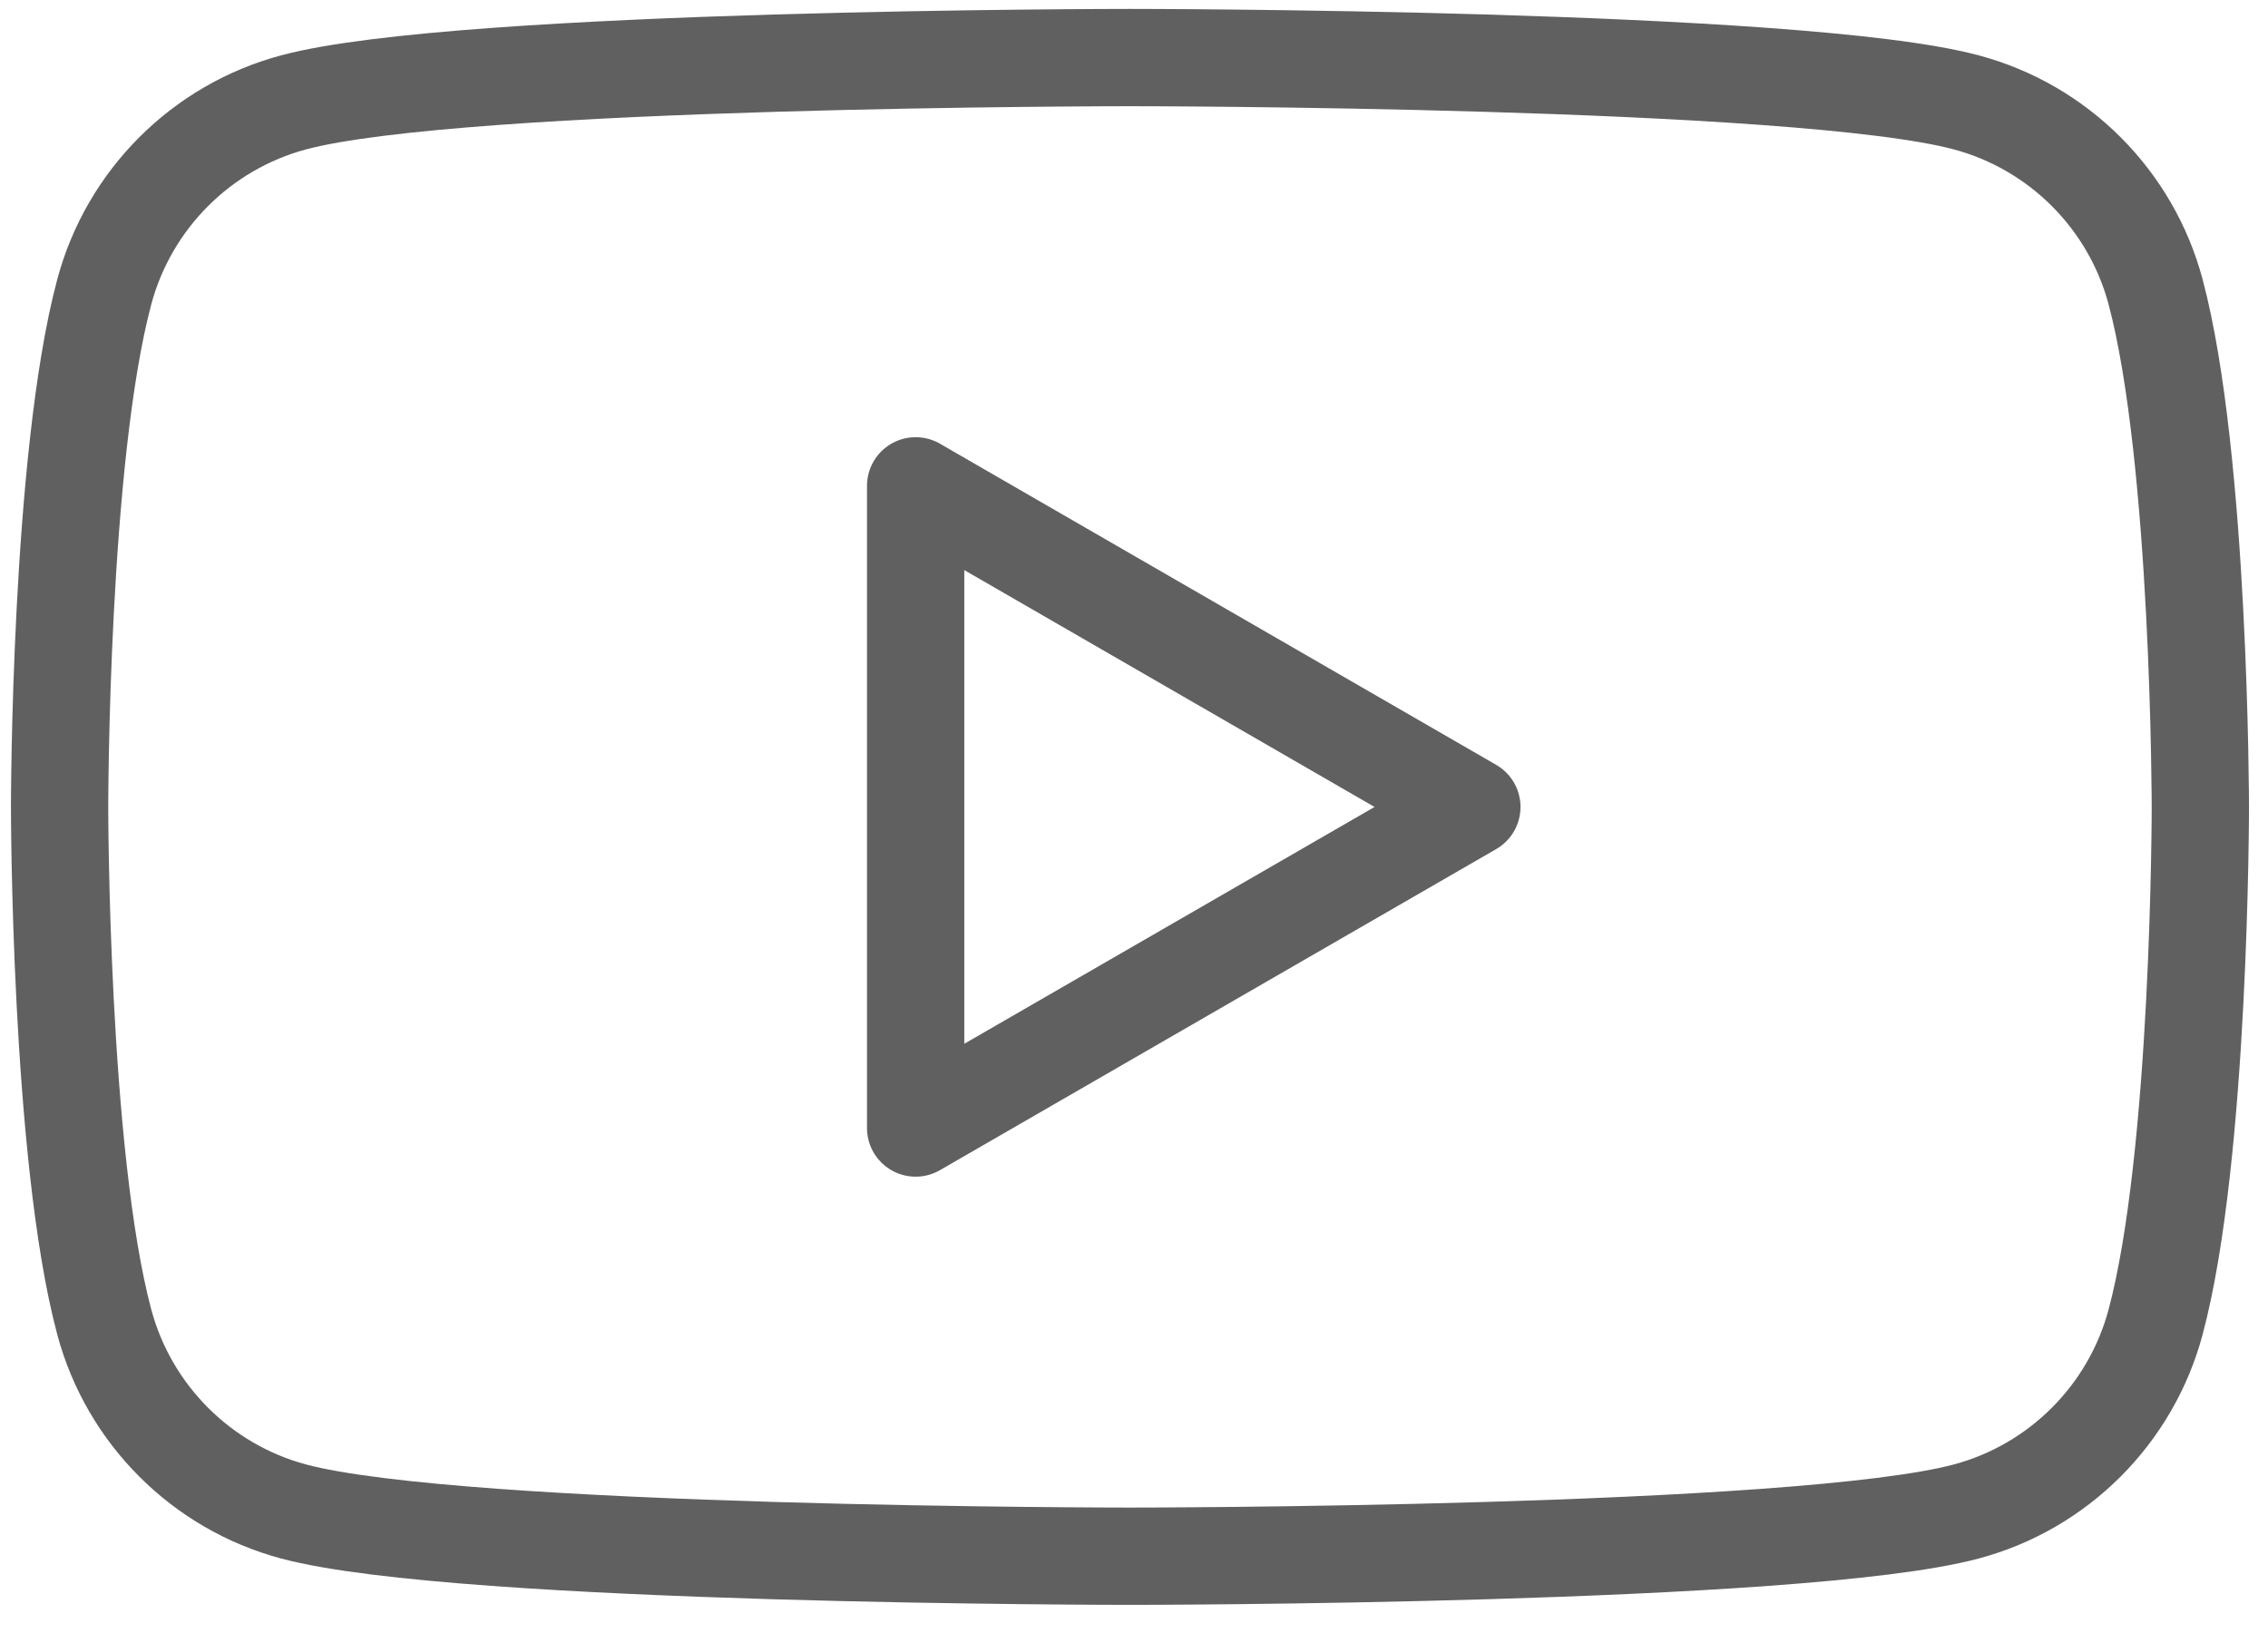
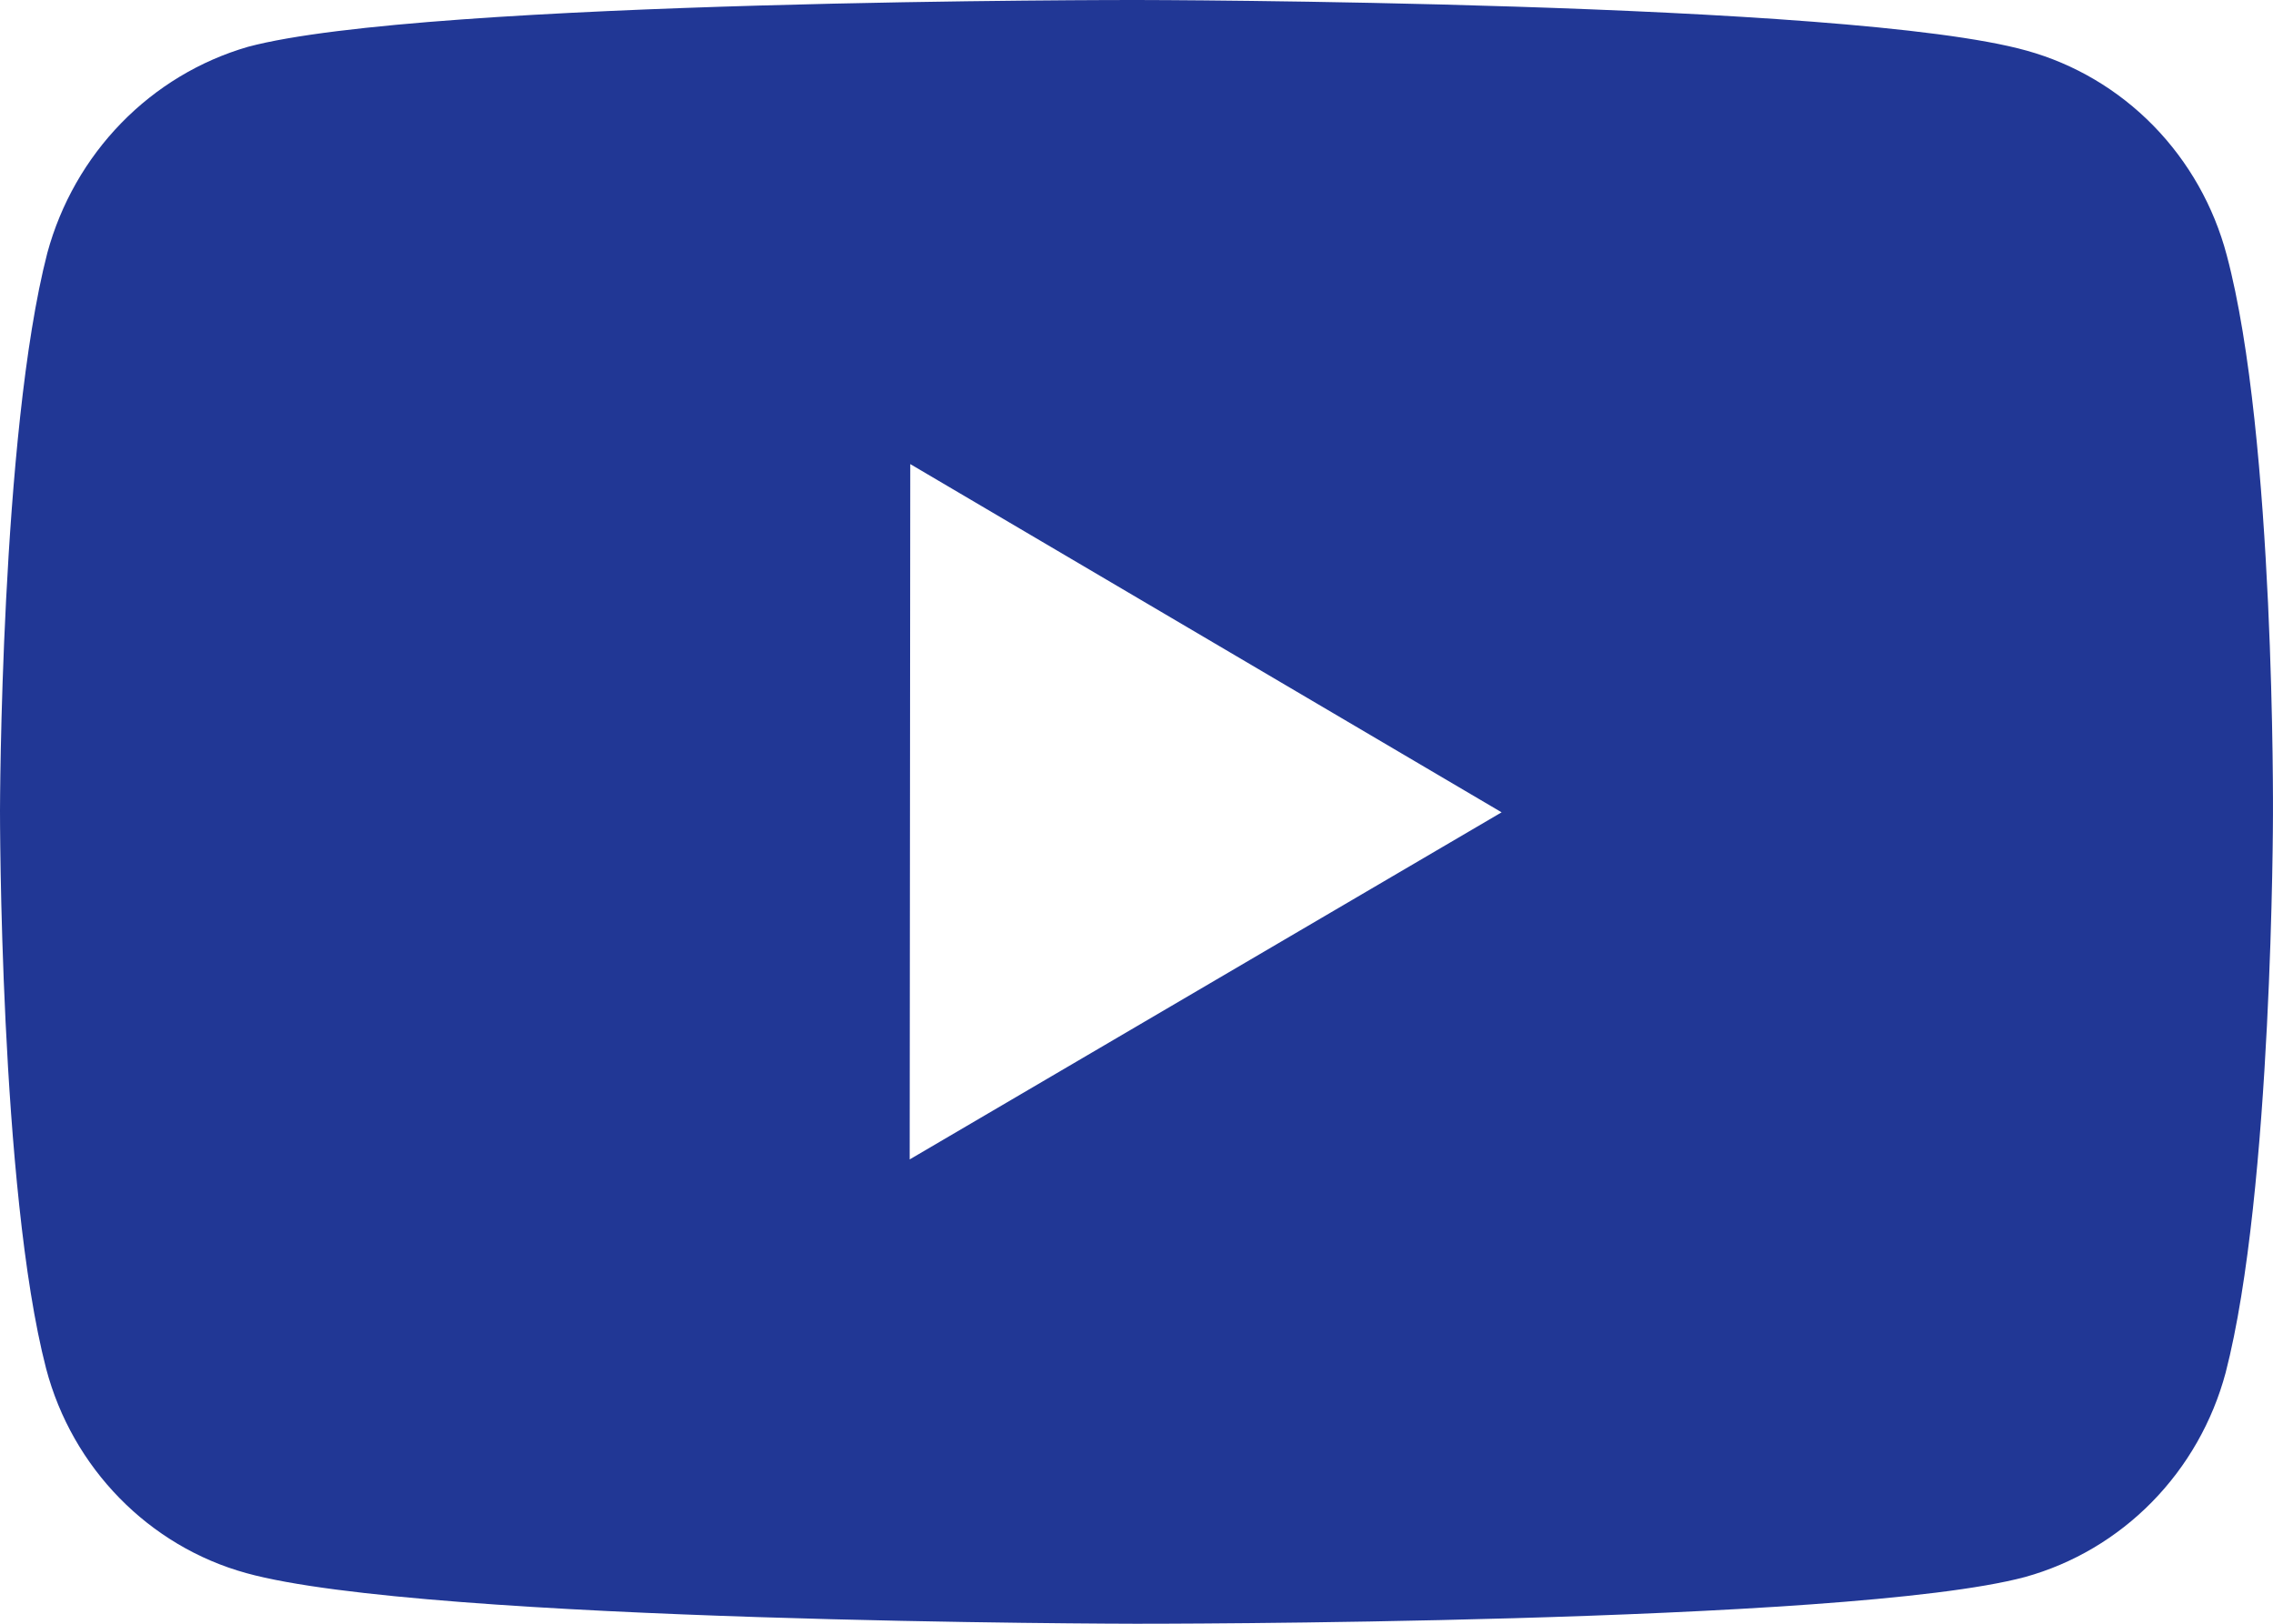
- <svg xmlns="http://www.w3.org/2000/svg" width="29" height="21" viewBox="0 0 29 21" fill="none">
-   <path fill-rule="evenodd" clip-rule="evenodd" d="M25.142 1.309C26.321 1.624 27.247 2.55 27.562 3.729C28.132 5.863 28.135 10.317 28.135 10.317C28.135 10.317 28.135 14.772 27.562 16.906C27.247 18.084 26.321 19.011 25.142 19.326C23.008 19.898 14.448 19.898 14.448 19.898C14.448 19.898 5.888 19.898 3.754 19.326C2.576 19.011 1.65 18.084 1.334 16.906C0.762 14.772 0.762 10.317 0.762 10.317C0.762 10.317 0.762 5.863 1.334 3.729C1.65 2.55 2.576 1.624 3.754 1.309C5.888 0.736 14.448 0.736 14.448 0.736C14.448 0.736 23.008 0.736 25.142 1.309ZM18.82 10.318L11.708 14.423V6.212L18.82 10.318Z" stroke="#606061" stroke-width="1.244" stroke-linejoin="round" />
+ <svg xmlns="http://www.w3.org/2000/svg" width="70" height="50" viewBox="0 0 70 50" fill="none">
+   <path d="M68.576 7.861C68.178 6.353 67.399 4.978 66.318 3.872C65.237 2.767 63.891 1.969 62.413 1.559C56.936 0.025 35.024 2.71071e-05 35.024 2.71071e-05C35.024 2.71071e-05 13.116 -0.025 7.635 1.442C6.159 1.87 4.815 2.679 3.734 3.79C2.652 4.901 1.869 6.277 1.458 7.786C0.014 13.374 5.12438e-06 24.964 5.12438e-06 24.964C5.12438e-06 24.964 -0.014 36.611 1.42 42.142C2.224 45.2 4.585 47.616 7.586 48.441C13.119 49.975 34.972 50 34.972 50C34.972 50 56.884 50.025 62.361 48.562C63.839 48.153 65.186 47.357 66.27 46.254C67.354 45.151 68.137 43.778 68.541 42.271C69.989 36.686 69.999 25.1 69.999 25.1C69.999 25.1 70.069 13.449 68.576 7.861ZM28.015 35.702L28.033 14.291L46.244 25.014L28.015 35.702Z" fill="#213795" />
</svg>
